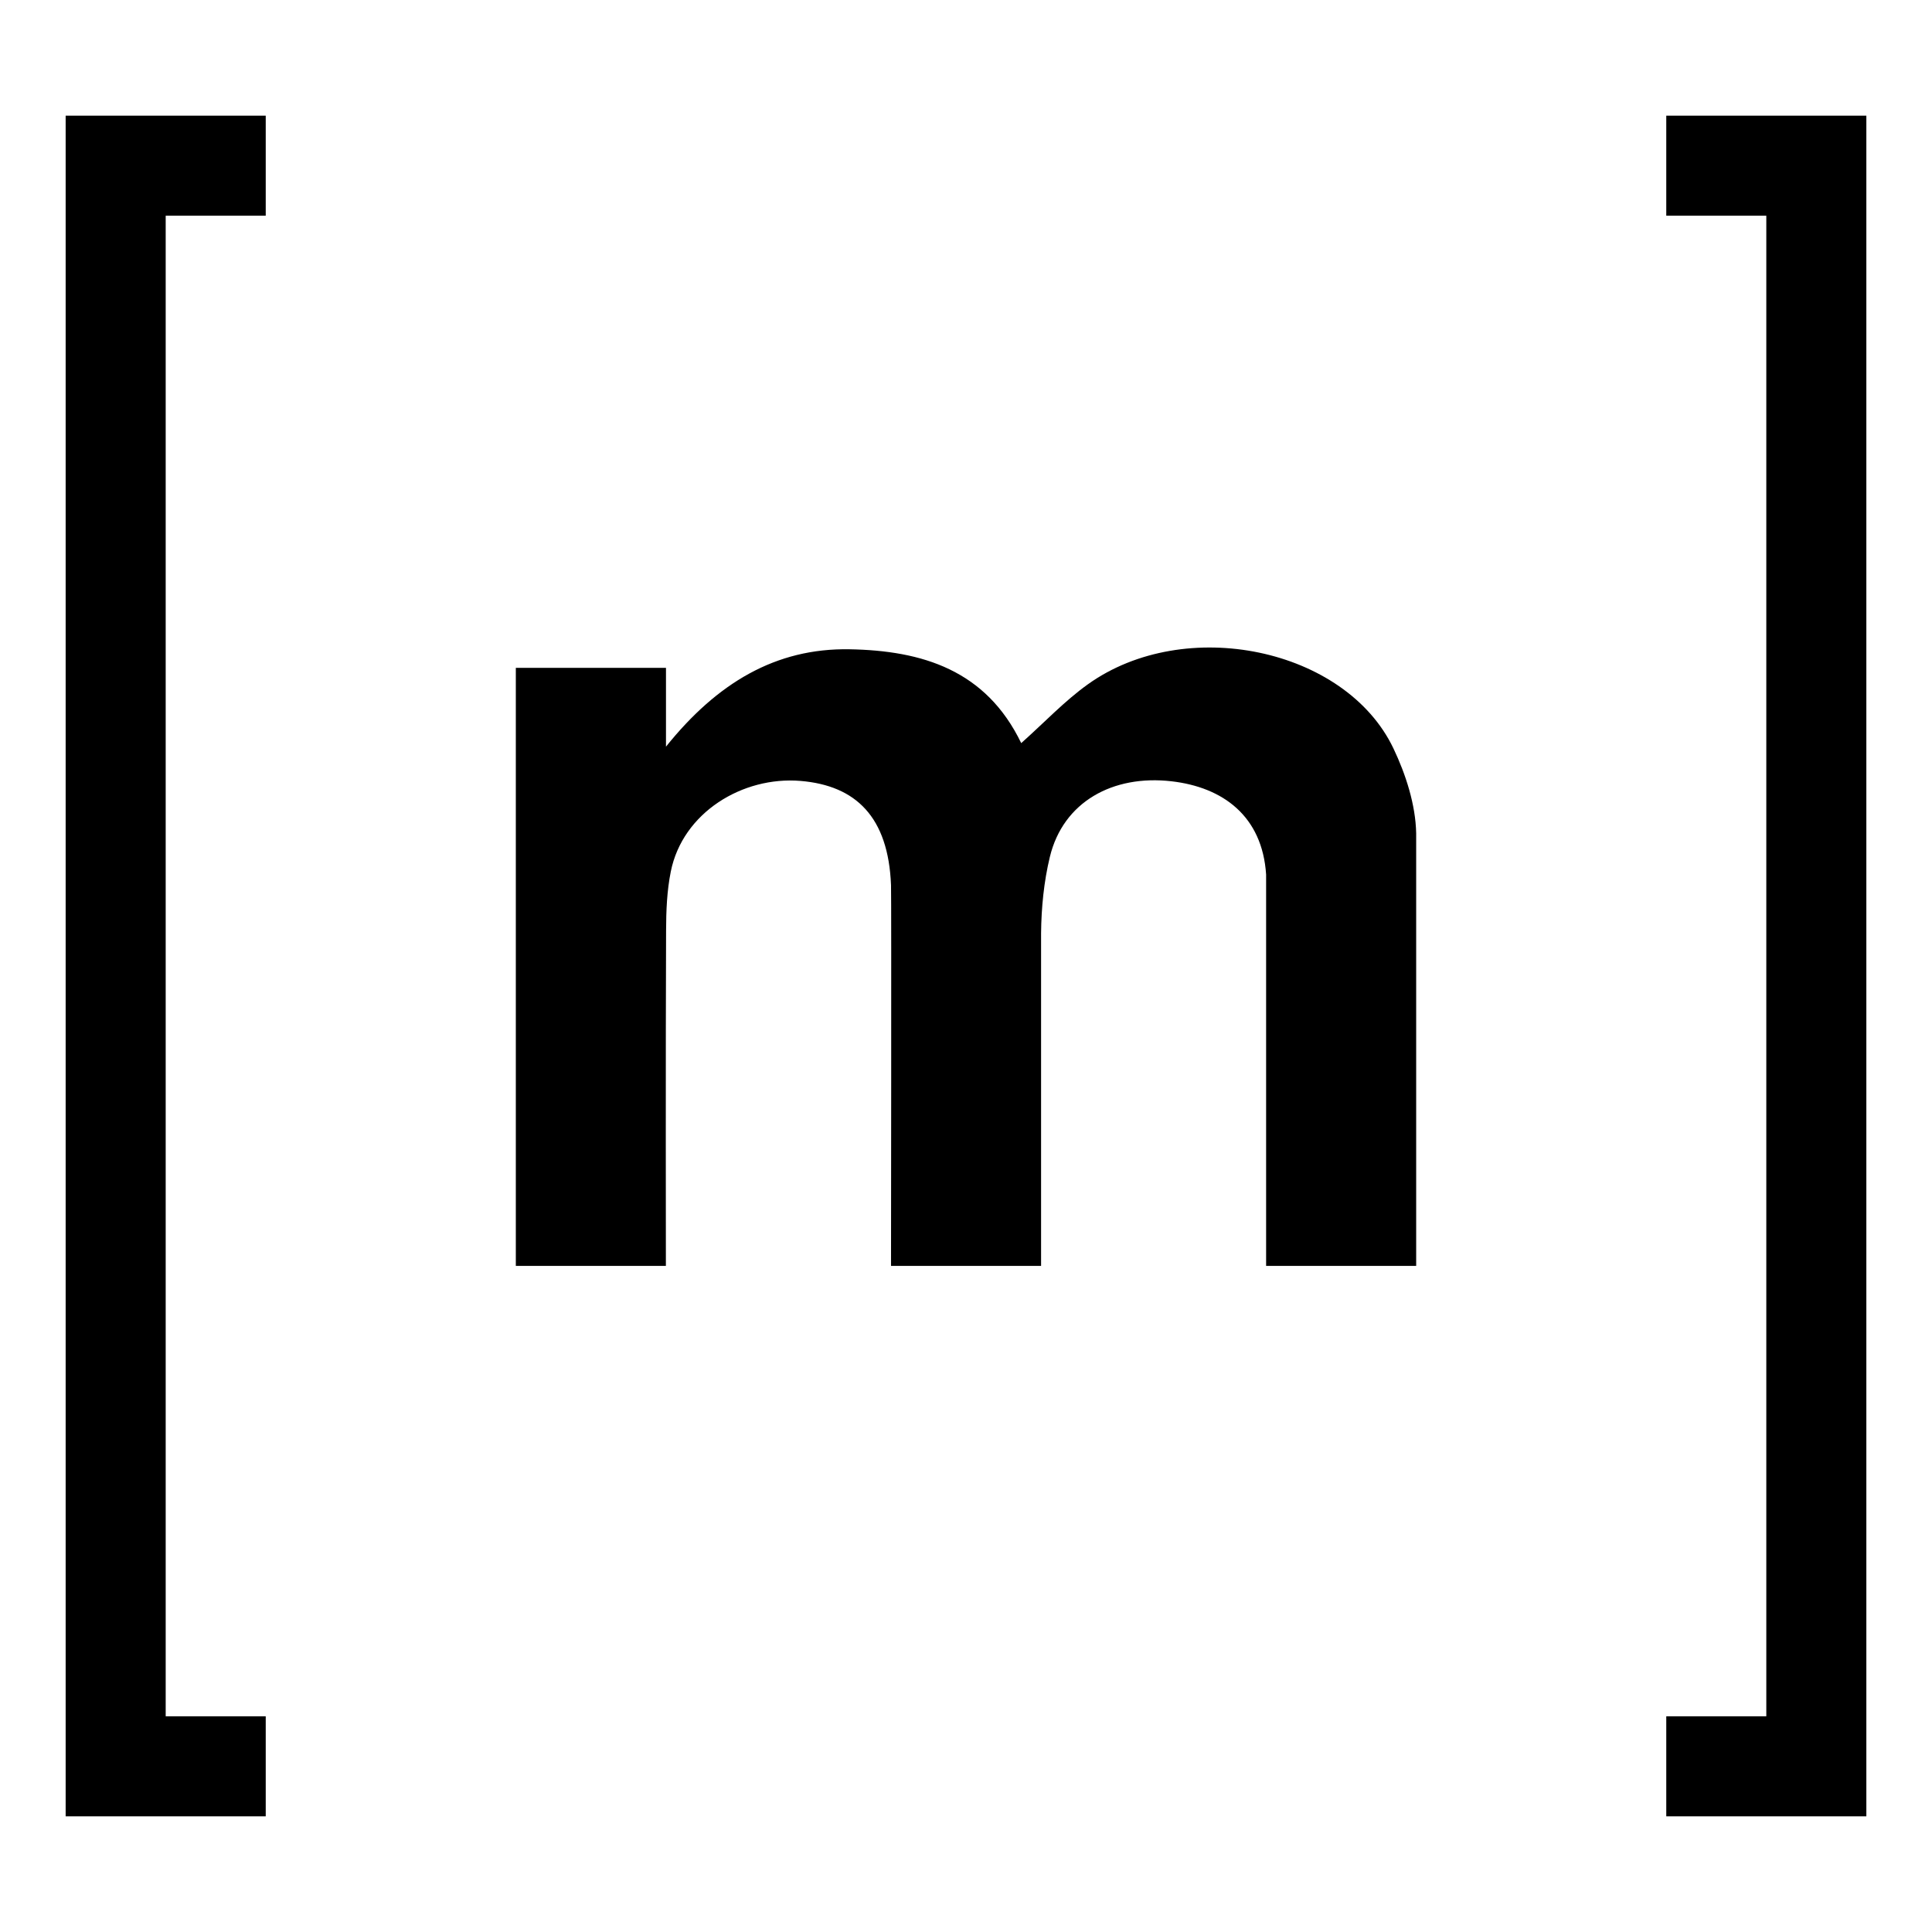
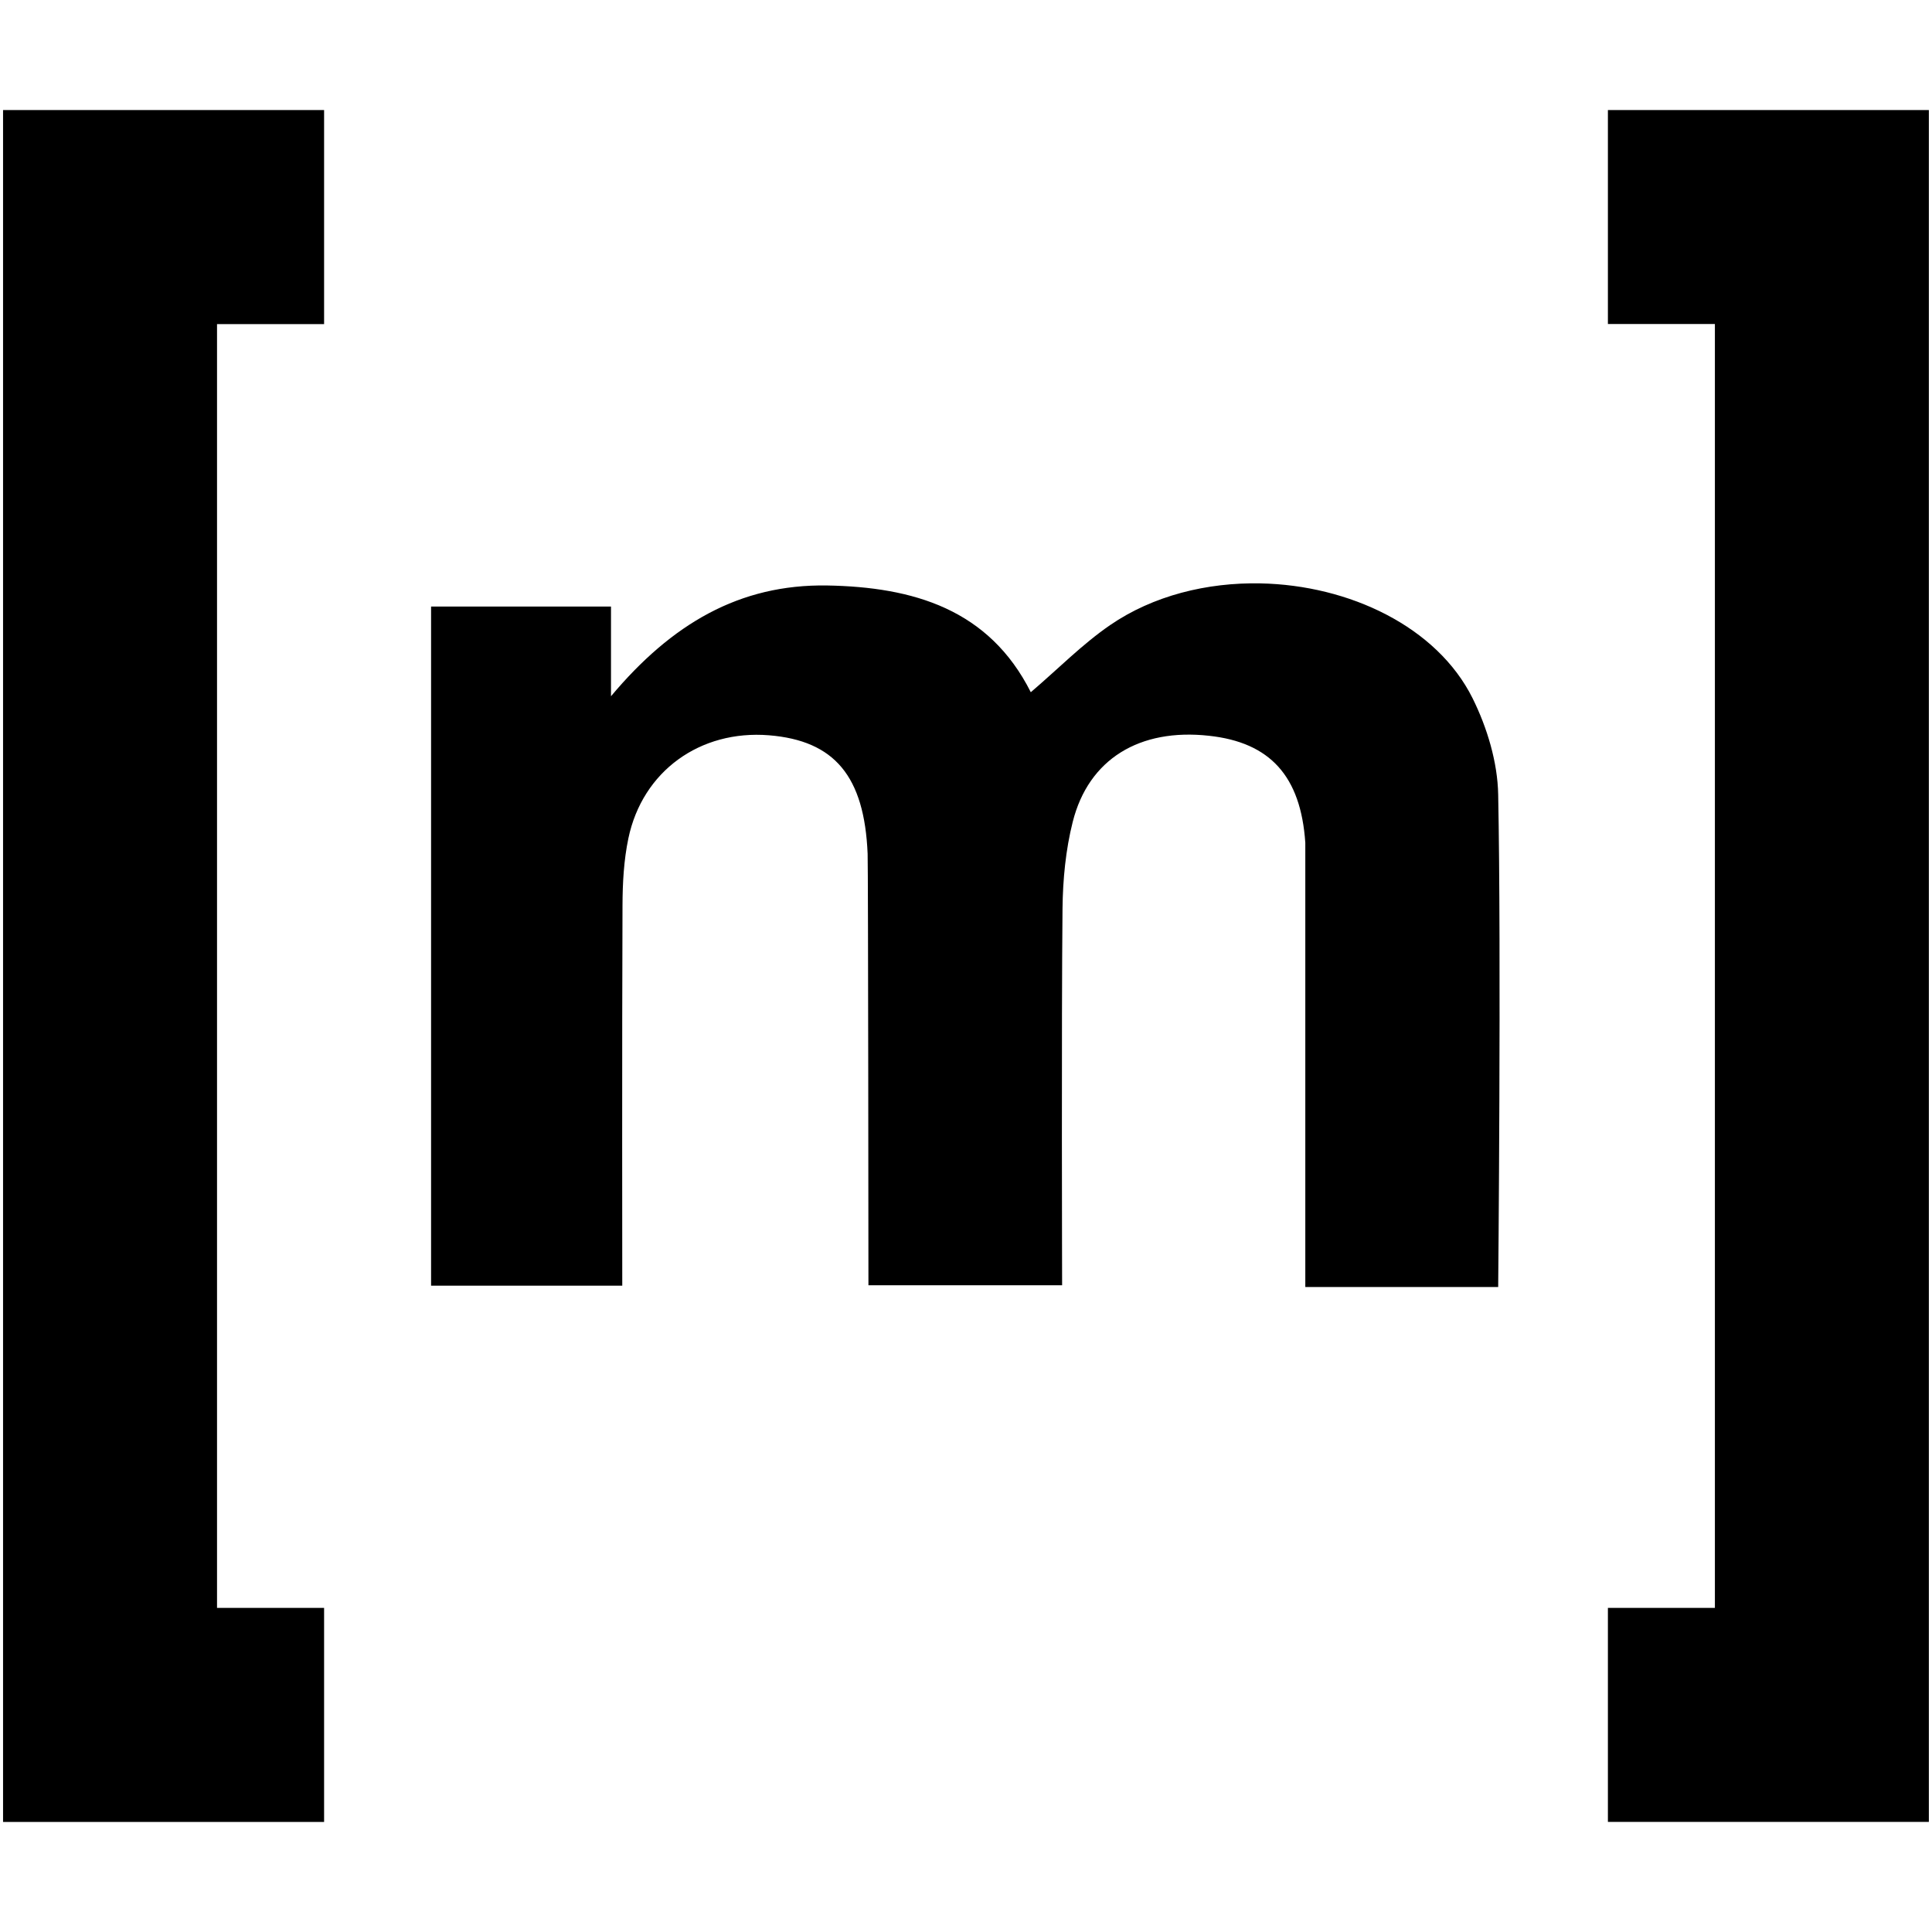
- <svg xmlns="http://www.w3.org/2000/svg" viewBox="25 25 206 206">
-   <g fill="#000000" fill-rule="nonzero" stroke="none" stroke-width="1" stroke-linecap="butt" stroke-linejoin="miter" stroke-miterlimit="10" stroke-dasharray="" stroke-dashoffset="0" font-family="none" font-weight="none" font-size="none" text-anchor="none" style="mix-blend-mode: normal">
-     <g transform="scale(5.33333,5.33333)">
-       <path d="M33,29.996h-3v-7.824c-0.076,-1.169 -0.863,-1.747 -1.893,-1.865c-1.169,-0.134 -2.165,0.409 -2.431,1.514c-0.119,0.493 -0.17,1.014 -0.175,1.523v6.652h-3c0,0 0.009,-7.376 0,-7.613c-0.054,-1.362 -0.701,-1.99 -1.807,-2.083c-1.161,-0.097 -2.36,0.633 -2.596,1.813c-0.077,0.383 -0.093,0.784 -0.094,1.177c-0.01,2.211 -0.004,6.706 -0.004,6.706h-3v-11.957h3.002v1.576c1.023,-1.275 2.195,-1.973 3.669,-1.947c1.454,0.026 2.728,0.415 3.433,1.876c0.463,-0.412 0.865,-0.841 1.333,-1.176c1.941,-1.389 5.149,-0.726 6.108,1.281c0.247,0.518 0.444,1.127 0.455,1.698z" />
-       <path d="M10,41h-4v-34h4v2h-2v30h2z" />
-       <path d="M42,41h-4v-2h2v-30h-2v-2h4z" />
-     </g>
-   </g>
+ <svg xmlns="http://www.w3.org/2000/svg" viewBox="0 0 24 24" width="24px" height="24px" version="1.1" id="svg1">
+   <defs id="defs1" />
+   <path d="M 0.038,1.367 V 22.633 H 4.026 V 19.974 H 2.696 V 4.026 H 4.026 V 1.367 Z m 19.936,0 v 2.658 h 1.329 V 19.974 h -1.329 v 2.658 h 3.987 V 1.367 Z M 15.658,7.247 C 14.995,7.234 14.325,7.398 13.789,7.766 13.443,8.004 13.146,8.308 12.805,8.599 12.285,7.567 11.346,7.292 10.274,7.273 9.187,7.256 8.345,7.748 7.59,8.649 V 7.535 H 5.355 v 8.436 h 2.375 c 0,0 -0.004,-3.163 0.003,-4.724 0.001,-0.278 0.016,-0.561 0.073,-0.833 0.175,-0.835 0.891,-1.349 1.747,-1.28 0.815,0.066 1.185,0.51 1.225,1.472 0.007,0.167 0.01,5.36 0.01,5.36 h 2.406 c -2e-6,0 -0.009,-3.285 0.005,-4.68 0.004,-0.36 0.039,-0.729 0.127,-1.077 0.197,-0.781 0.831,-1.164 1.692,-1.069 0.76,0.082 1.141,0.502 1.197,1.329 v 5.519 h 2.396 c 0,0 0.039,-4.146 0,-6.116 C 18.604,9.469 18.474,9.038 18.292,8.672 17.85,7.786 16.762,7.269 15.658,7.247 Z" id="path1" style="stroke-width:1.329" />
</svg>
